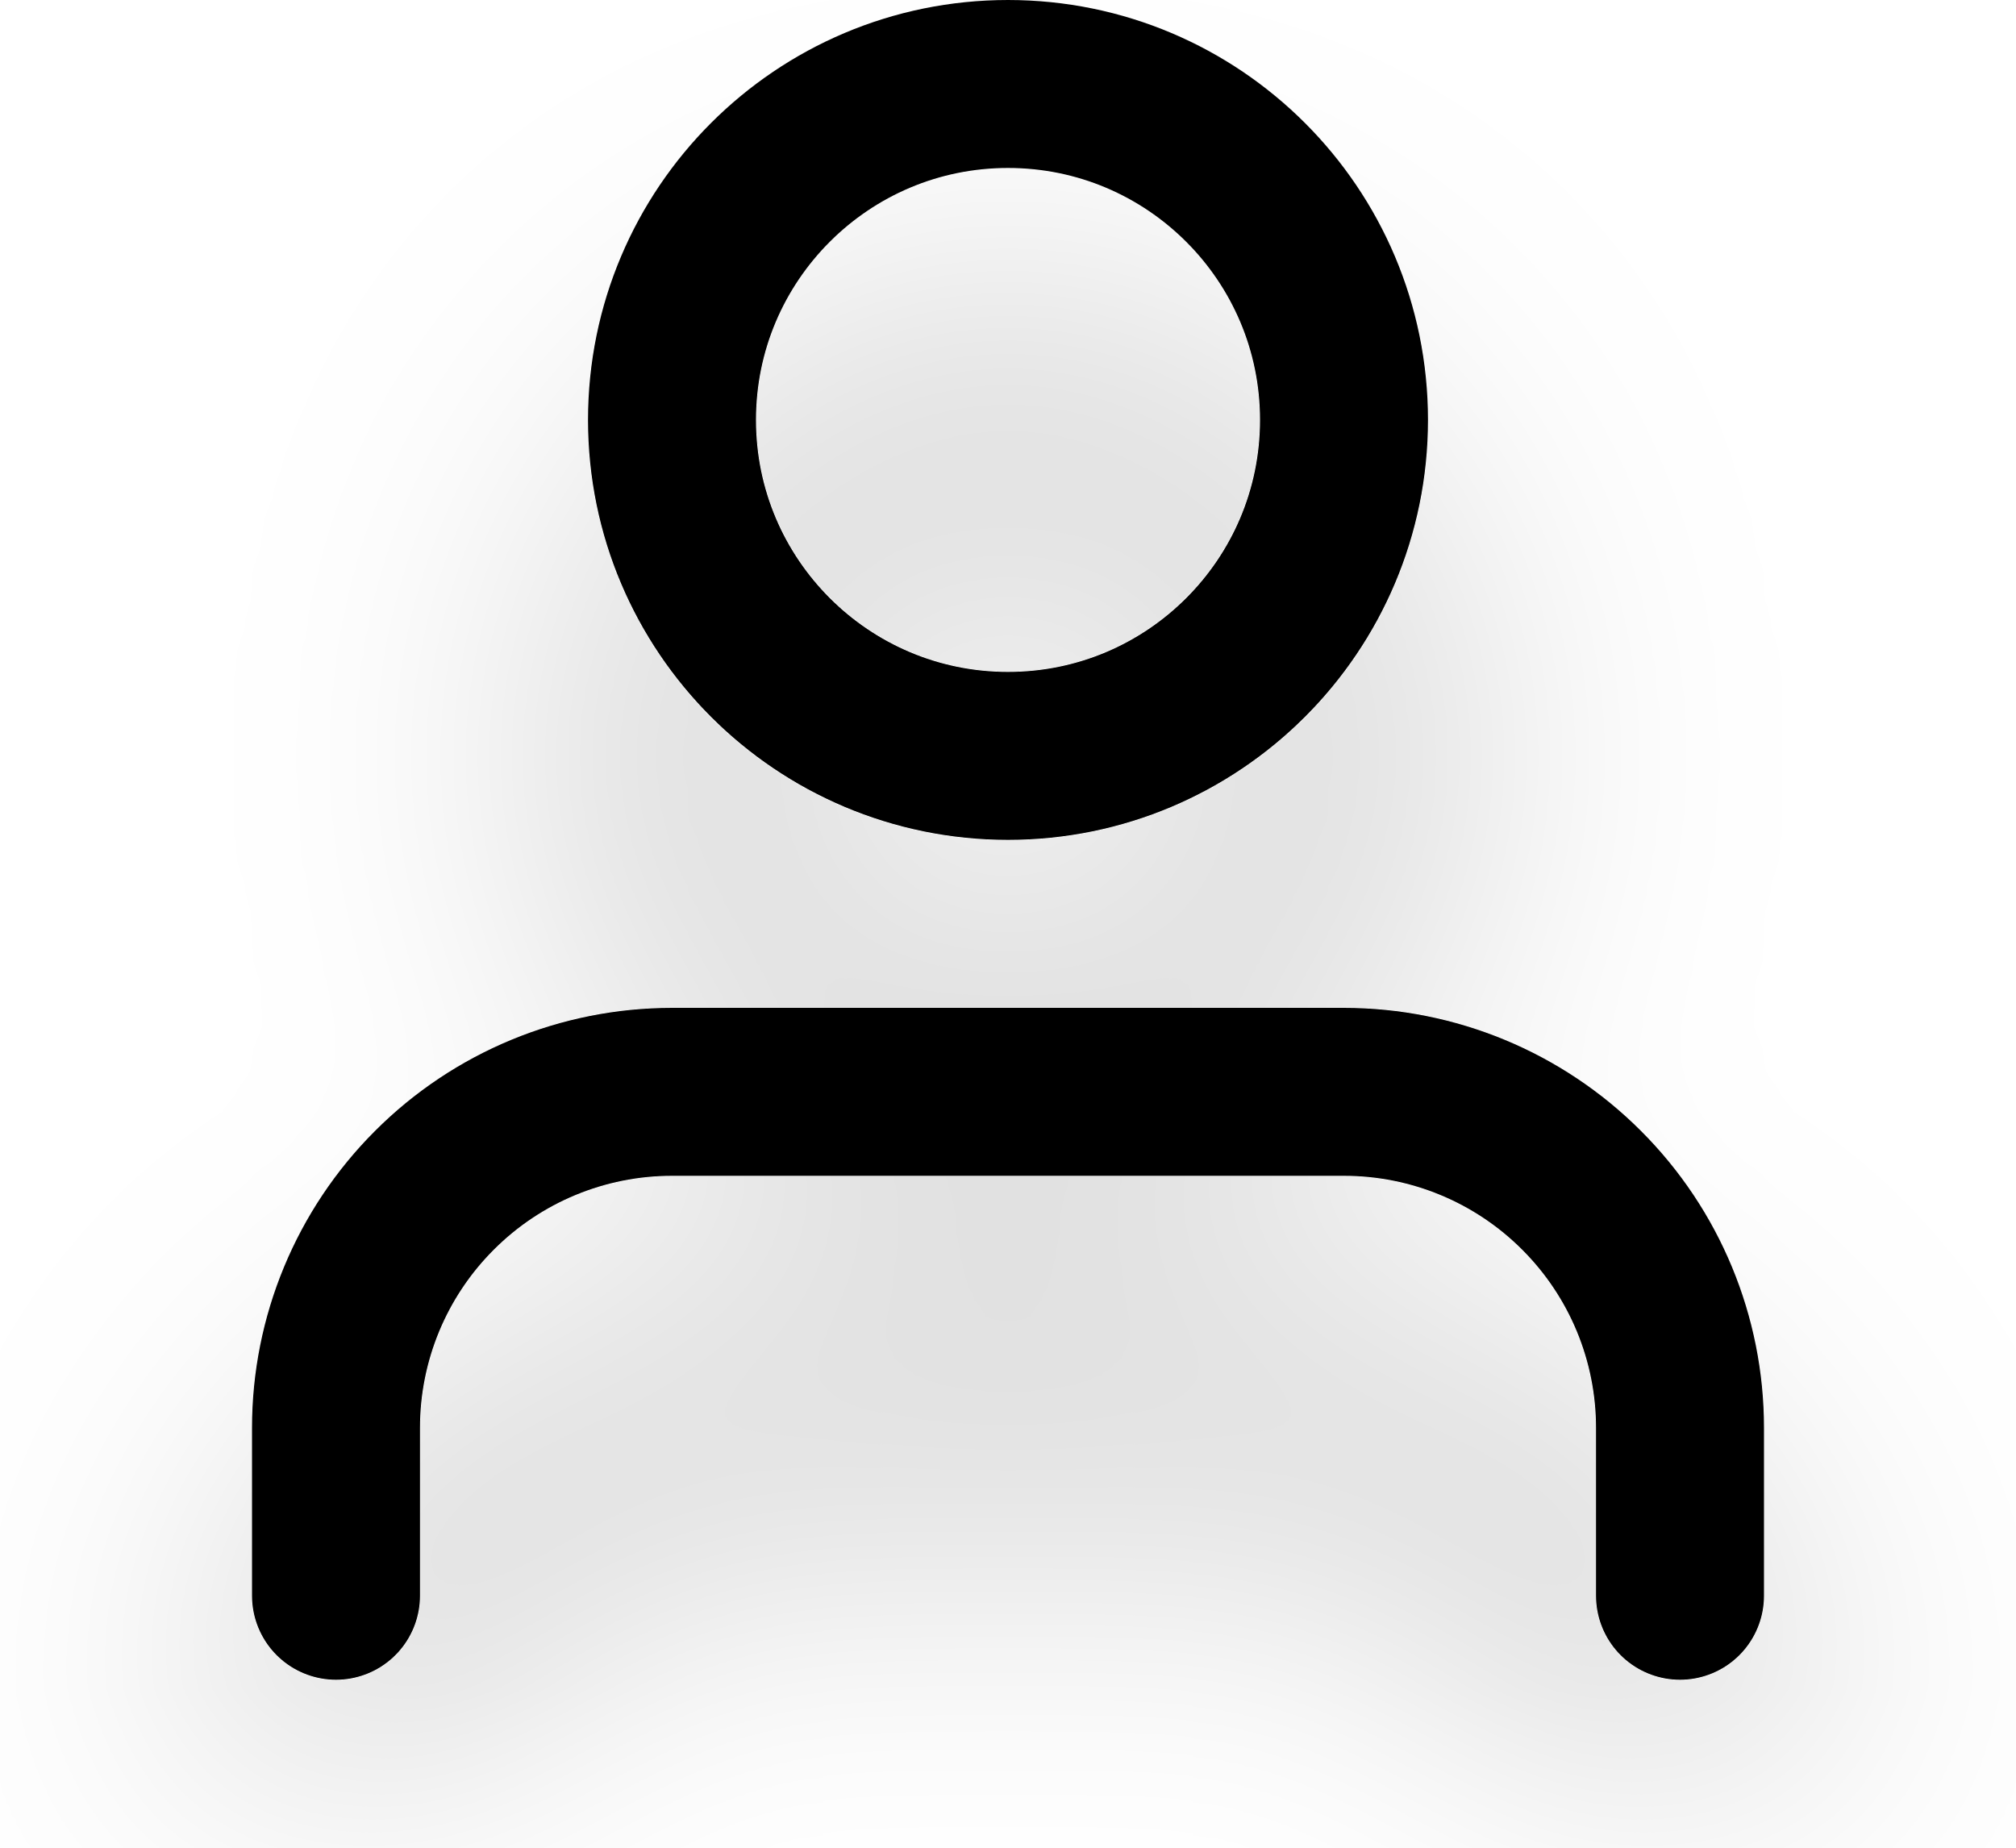
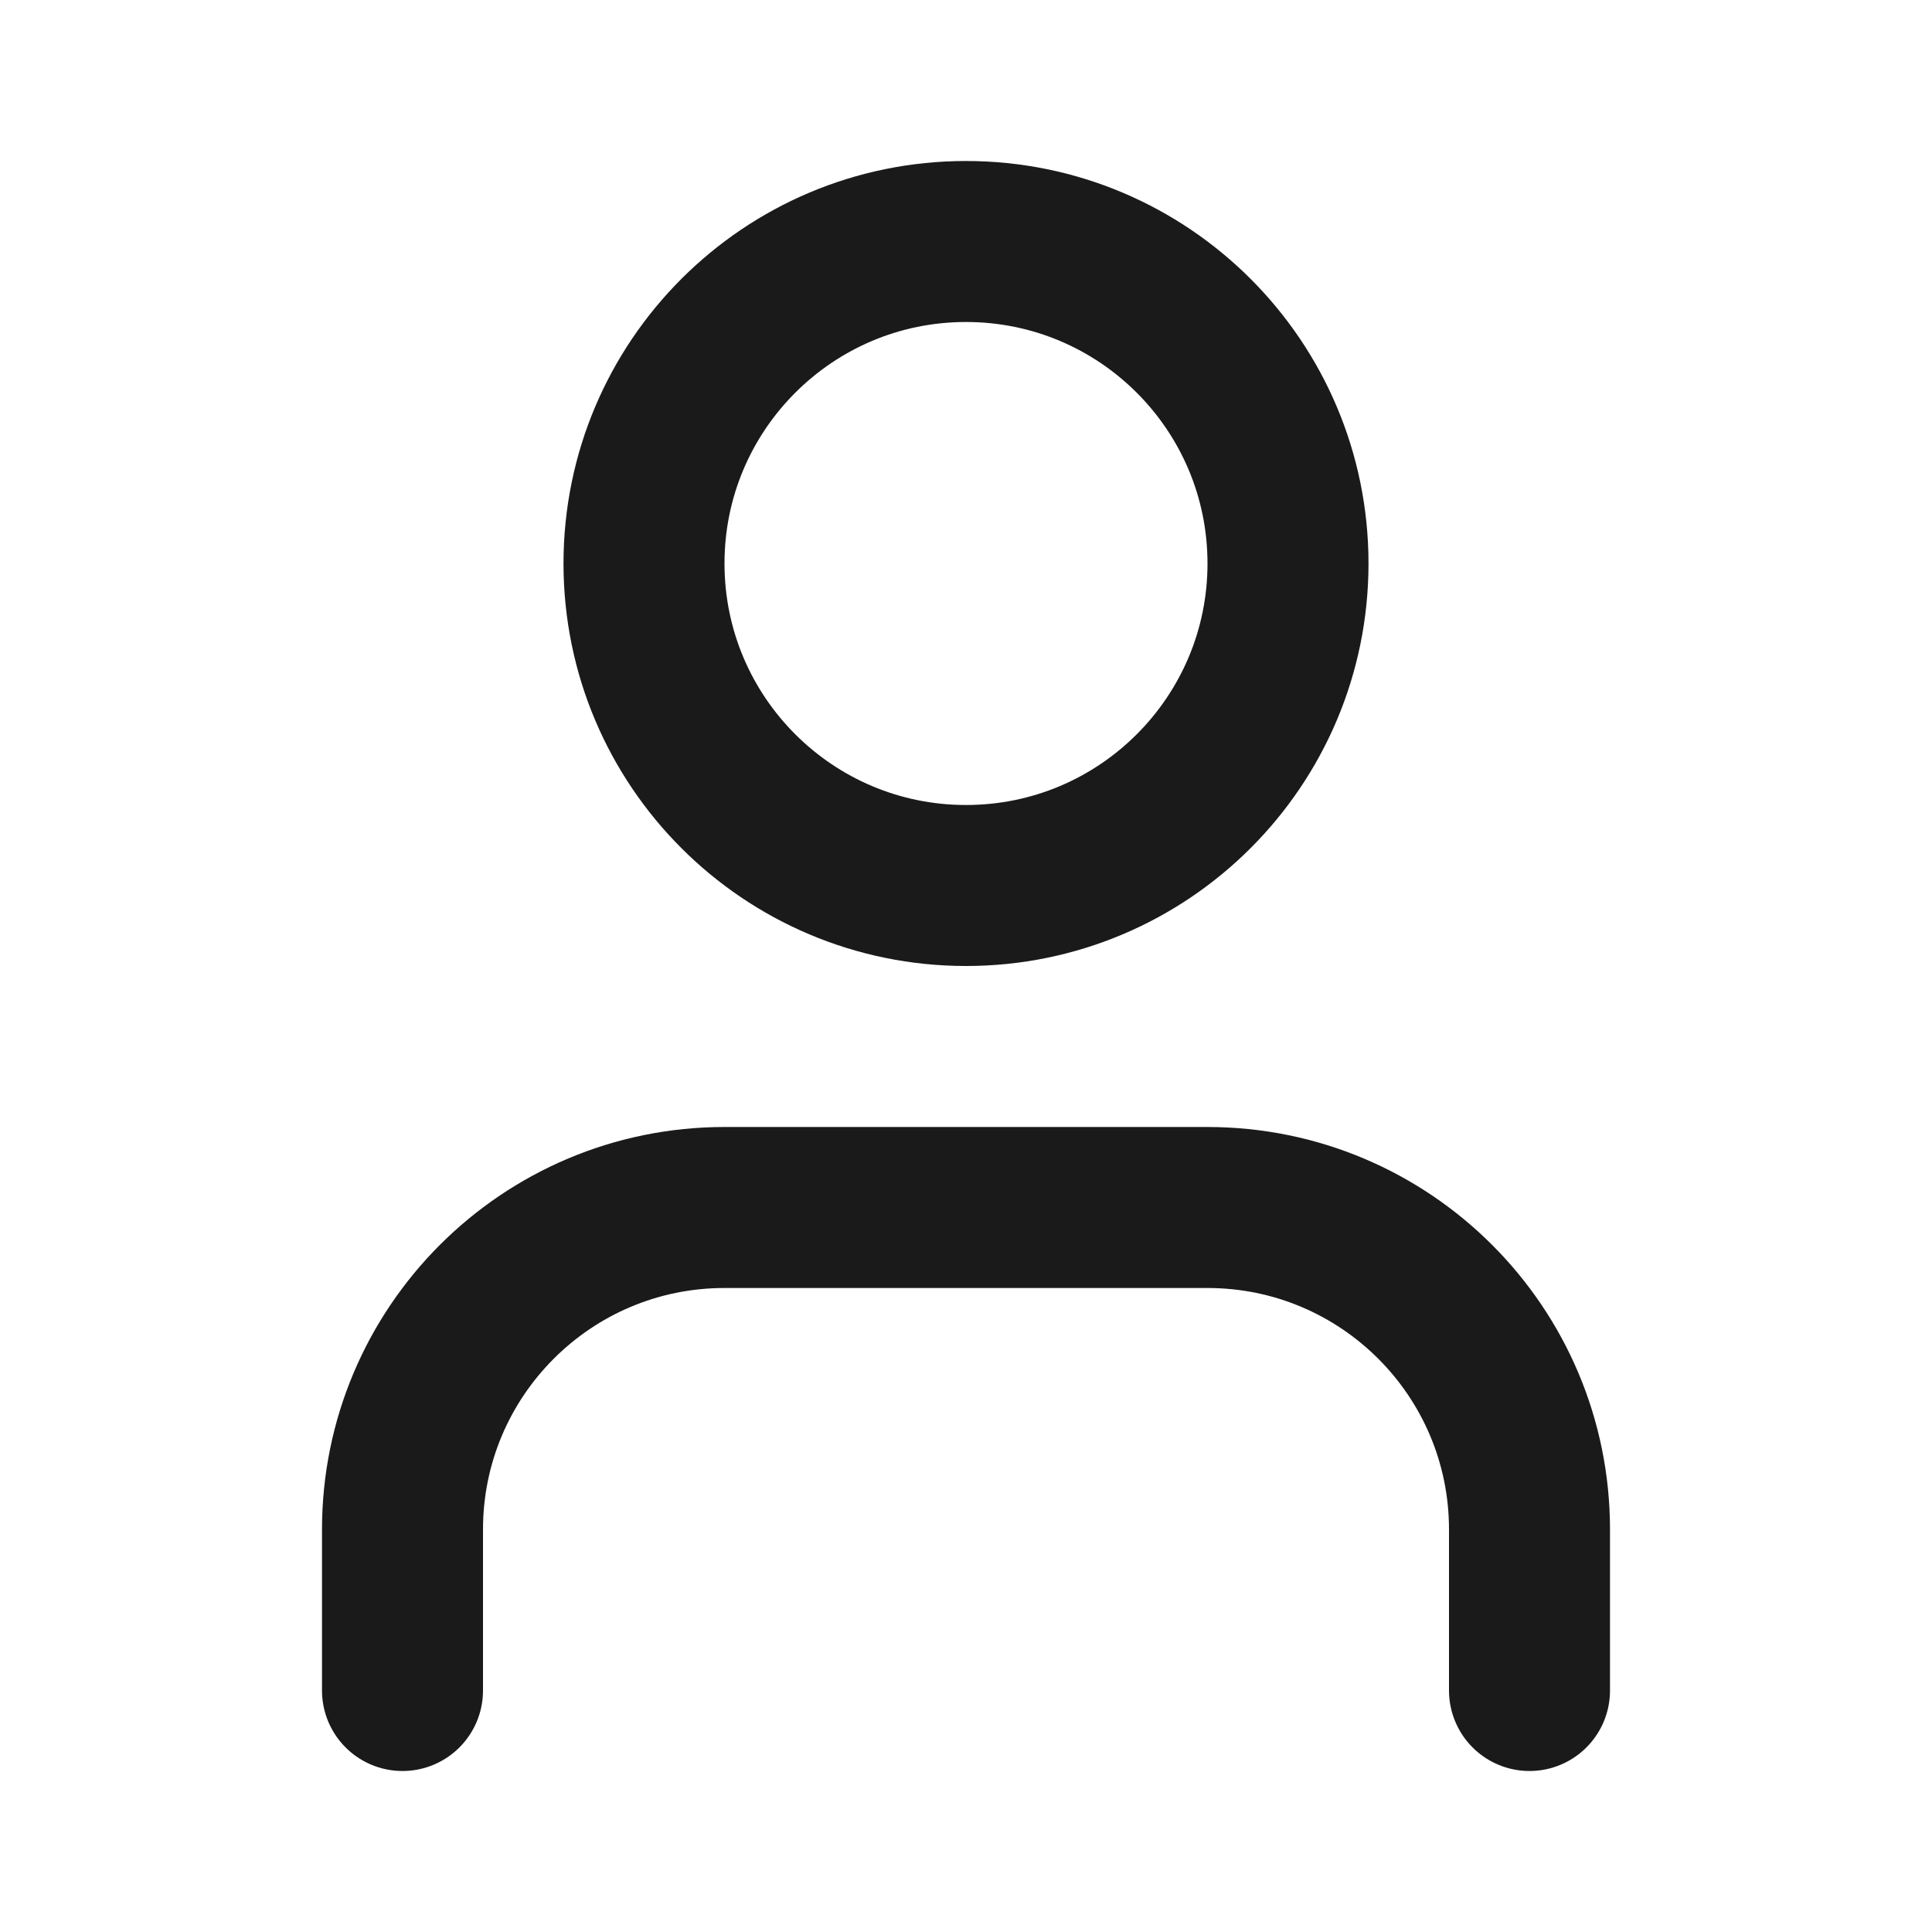
- <svg xmlns="http://www.w3.org/2000/svg" width="24" height="22" viewBox="0 0 24 22" fill="none">
-   <g filter="url(#filter0_d_4016_912)">
-     <path d="M20 19V17C20 15.939 19.579 14.922 18.828 14.172C18.078 13.421 17.061 13 16 13H8C6.939 13 5.922 13.421 5.172 14.172C4.421 14.922 4 15.939 4 17V19" stroke="black" stroke-width="2" stroke-linecap="round" stroke-linejoin="round" />
-     <path d="M12 9C14.209 9 16 7.209 16 5C16 2.791 14.209 1 12 1C9.791 1 8 2.791 8 5C8 7.209 9.791 9 12 9Z" stroke="black" stroke-width="2" stroke-linecap="round" stroke-linejoin="round" />
-   </g>
-   <defs>
-     <filter id="filter0_d_4016_912" x="-1" y="0" width="26" height="28" filterUnits="userSpaceOnUse" color-interpolation-filters="sRGB">
-       <feFlood flood-opacity="0" result="BackgroundImageFix" />
-       <feColorMatrix in="SourceAlpha" type="matrix" values="0 0 0 0 0 0 0 0 0 0 0 0 0 0 0 0 0 0 127 0" result="hardAlpha" />
-       <feOffset dy="4" />
-       <feGaussianBlur stdDeviation="2" />
-       <feComposite in2="hardAlpha" operator="out" />
-       <feColorMatrix type="matrix" values="0 0 0 0 0 0 0 0 0 0 0 0 0 0 0 0 0 0 0.25 0" />
-       <feBlend mode="normal" in2="BackgroundImageFix" result="effect1_dropShadow_4016_912" />
-       <feBlend mode="normal" in="SourceGraphic" in2="effect1_dropShadow_4016_912" result="shape" />
-     </filter>
-   </defs>
+ <svg xmlns="http://www.w3.org/2000/svg" width="24" height="24" viewBox="0 0 24 24" fill="none" stroke="#1A1A1A" stroke-width="2" stroke-linecap="round" stroke-linejoin="round">
+   <path d="M19 21v-2a4 4 0 0 0-4-4H9a4 4 0 0 0-4 4v2" />
+   <circle cx="12" cy="7" r="4" />
</svg>
